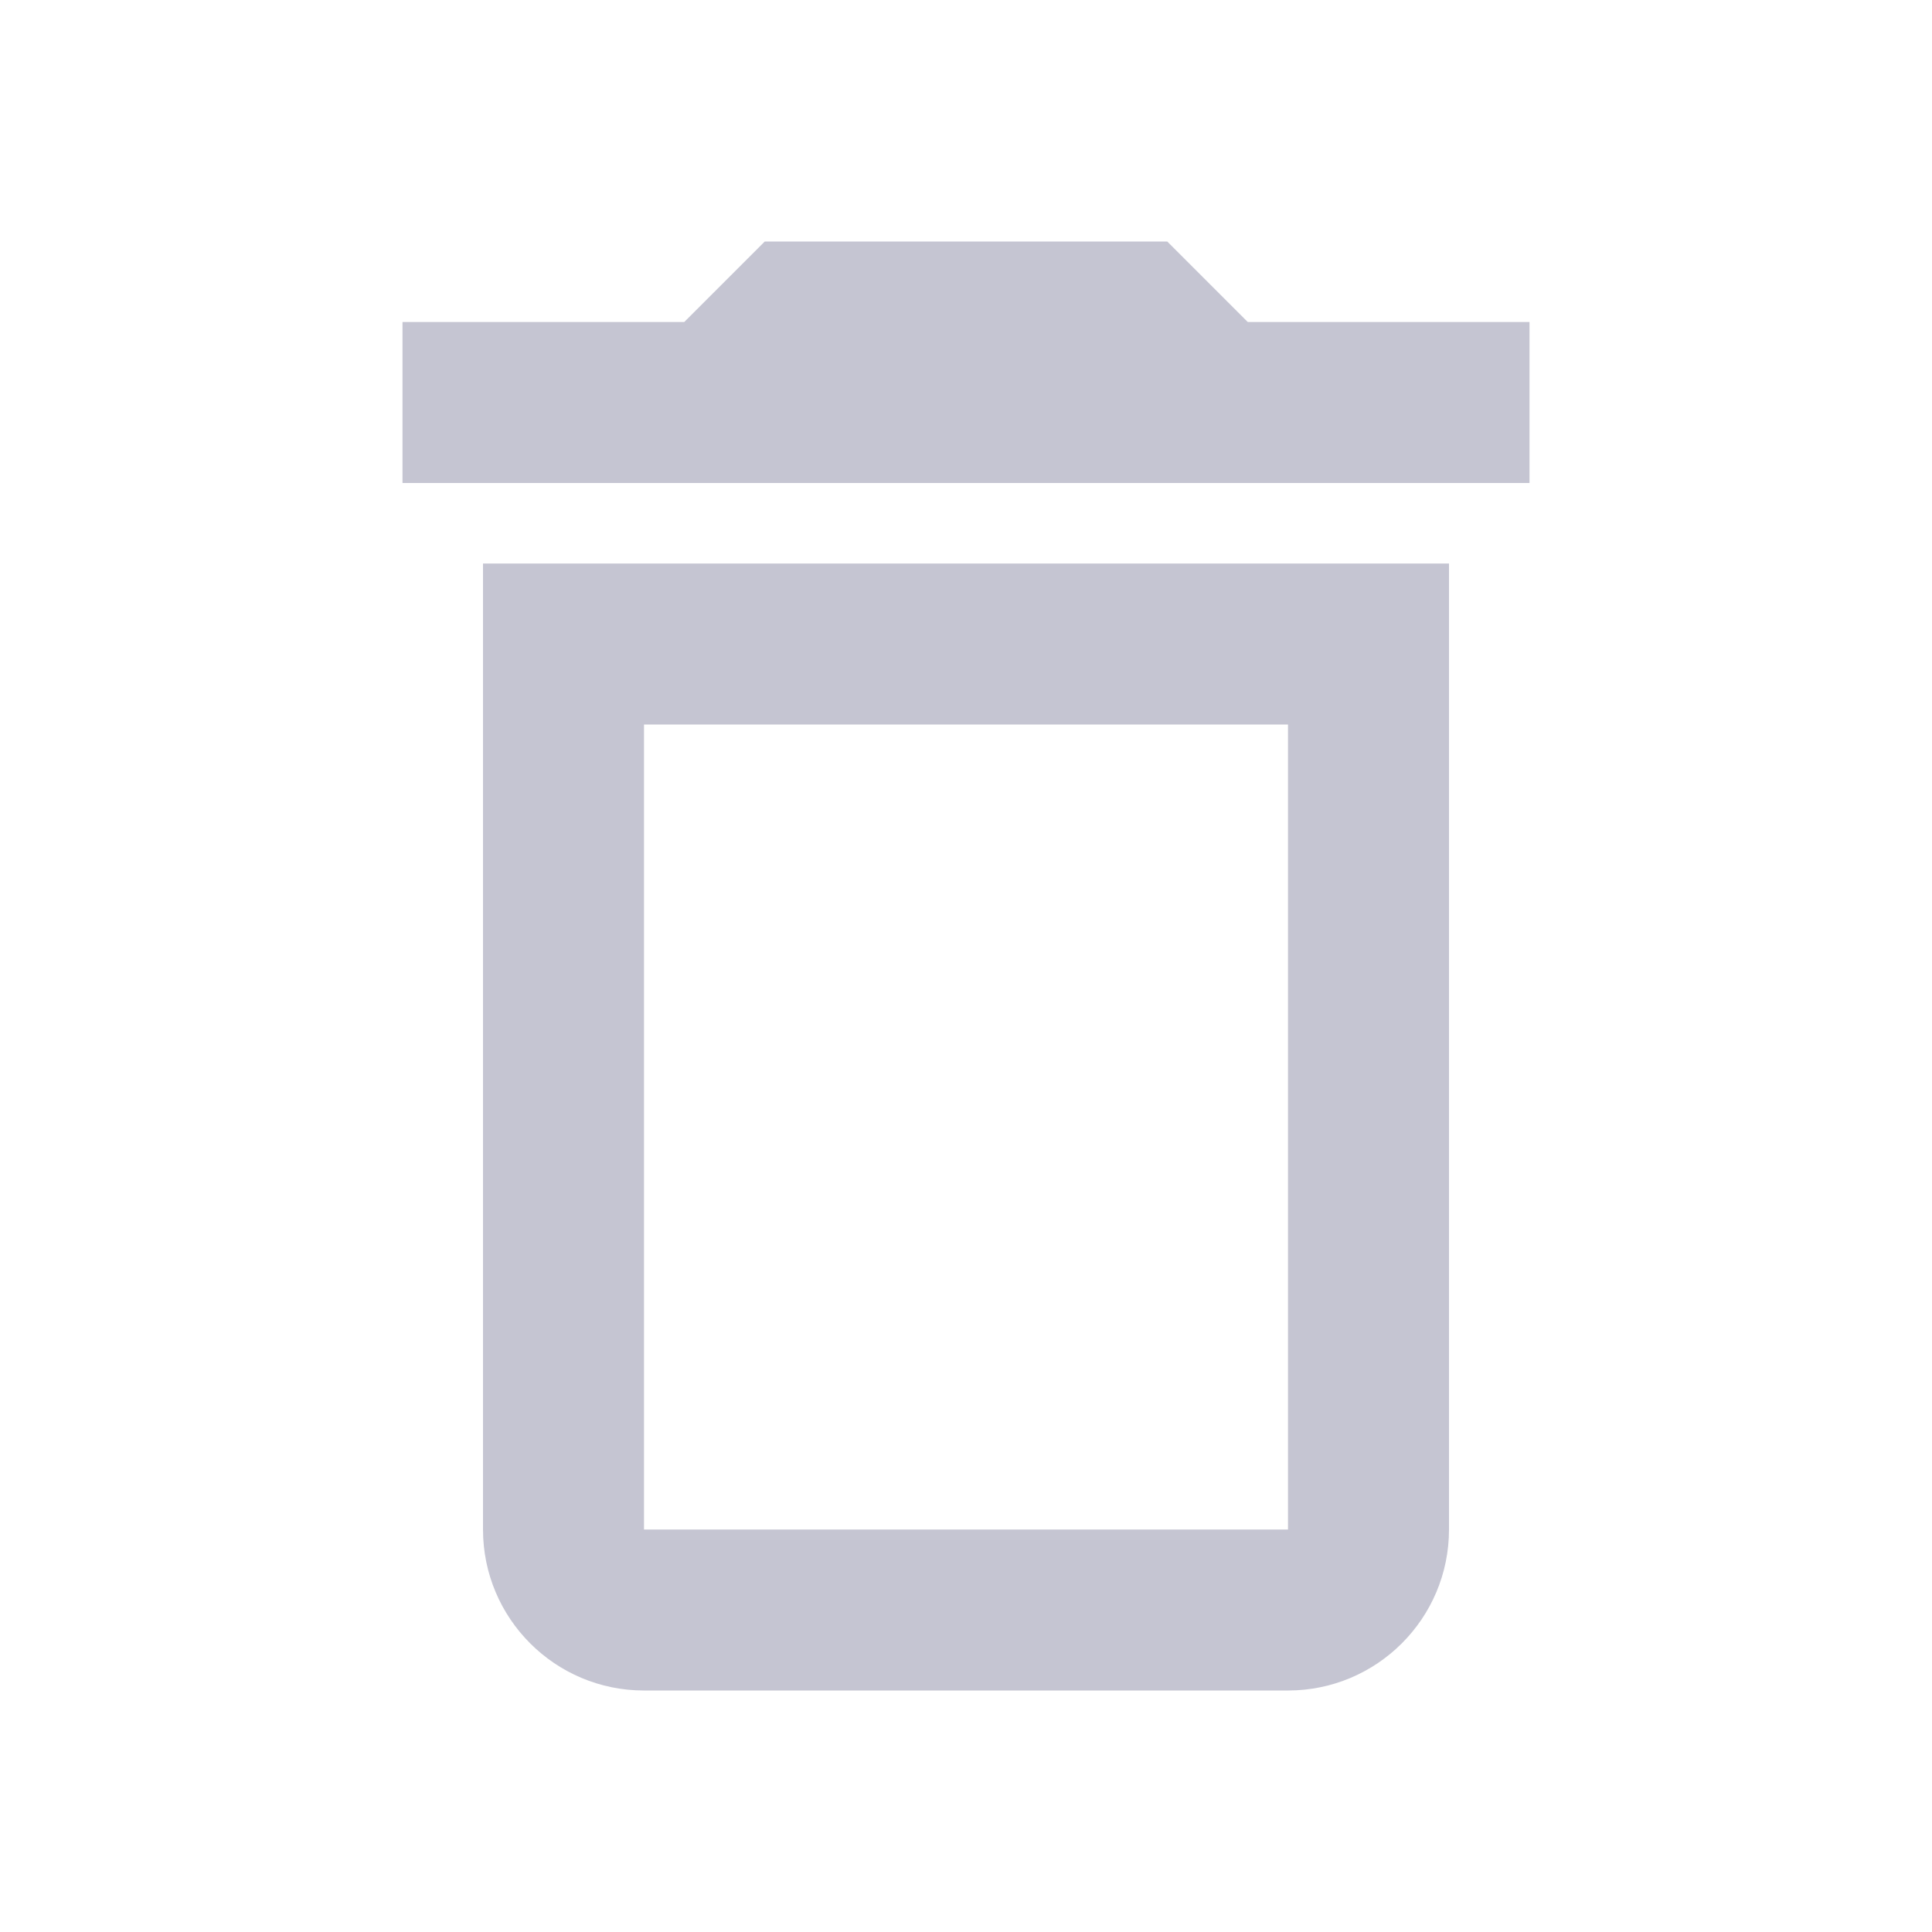
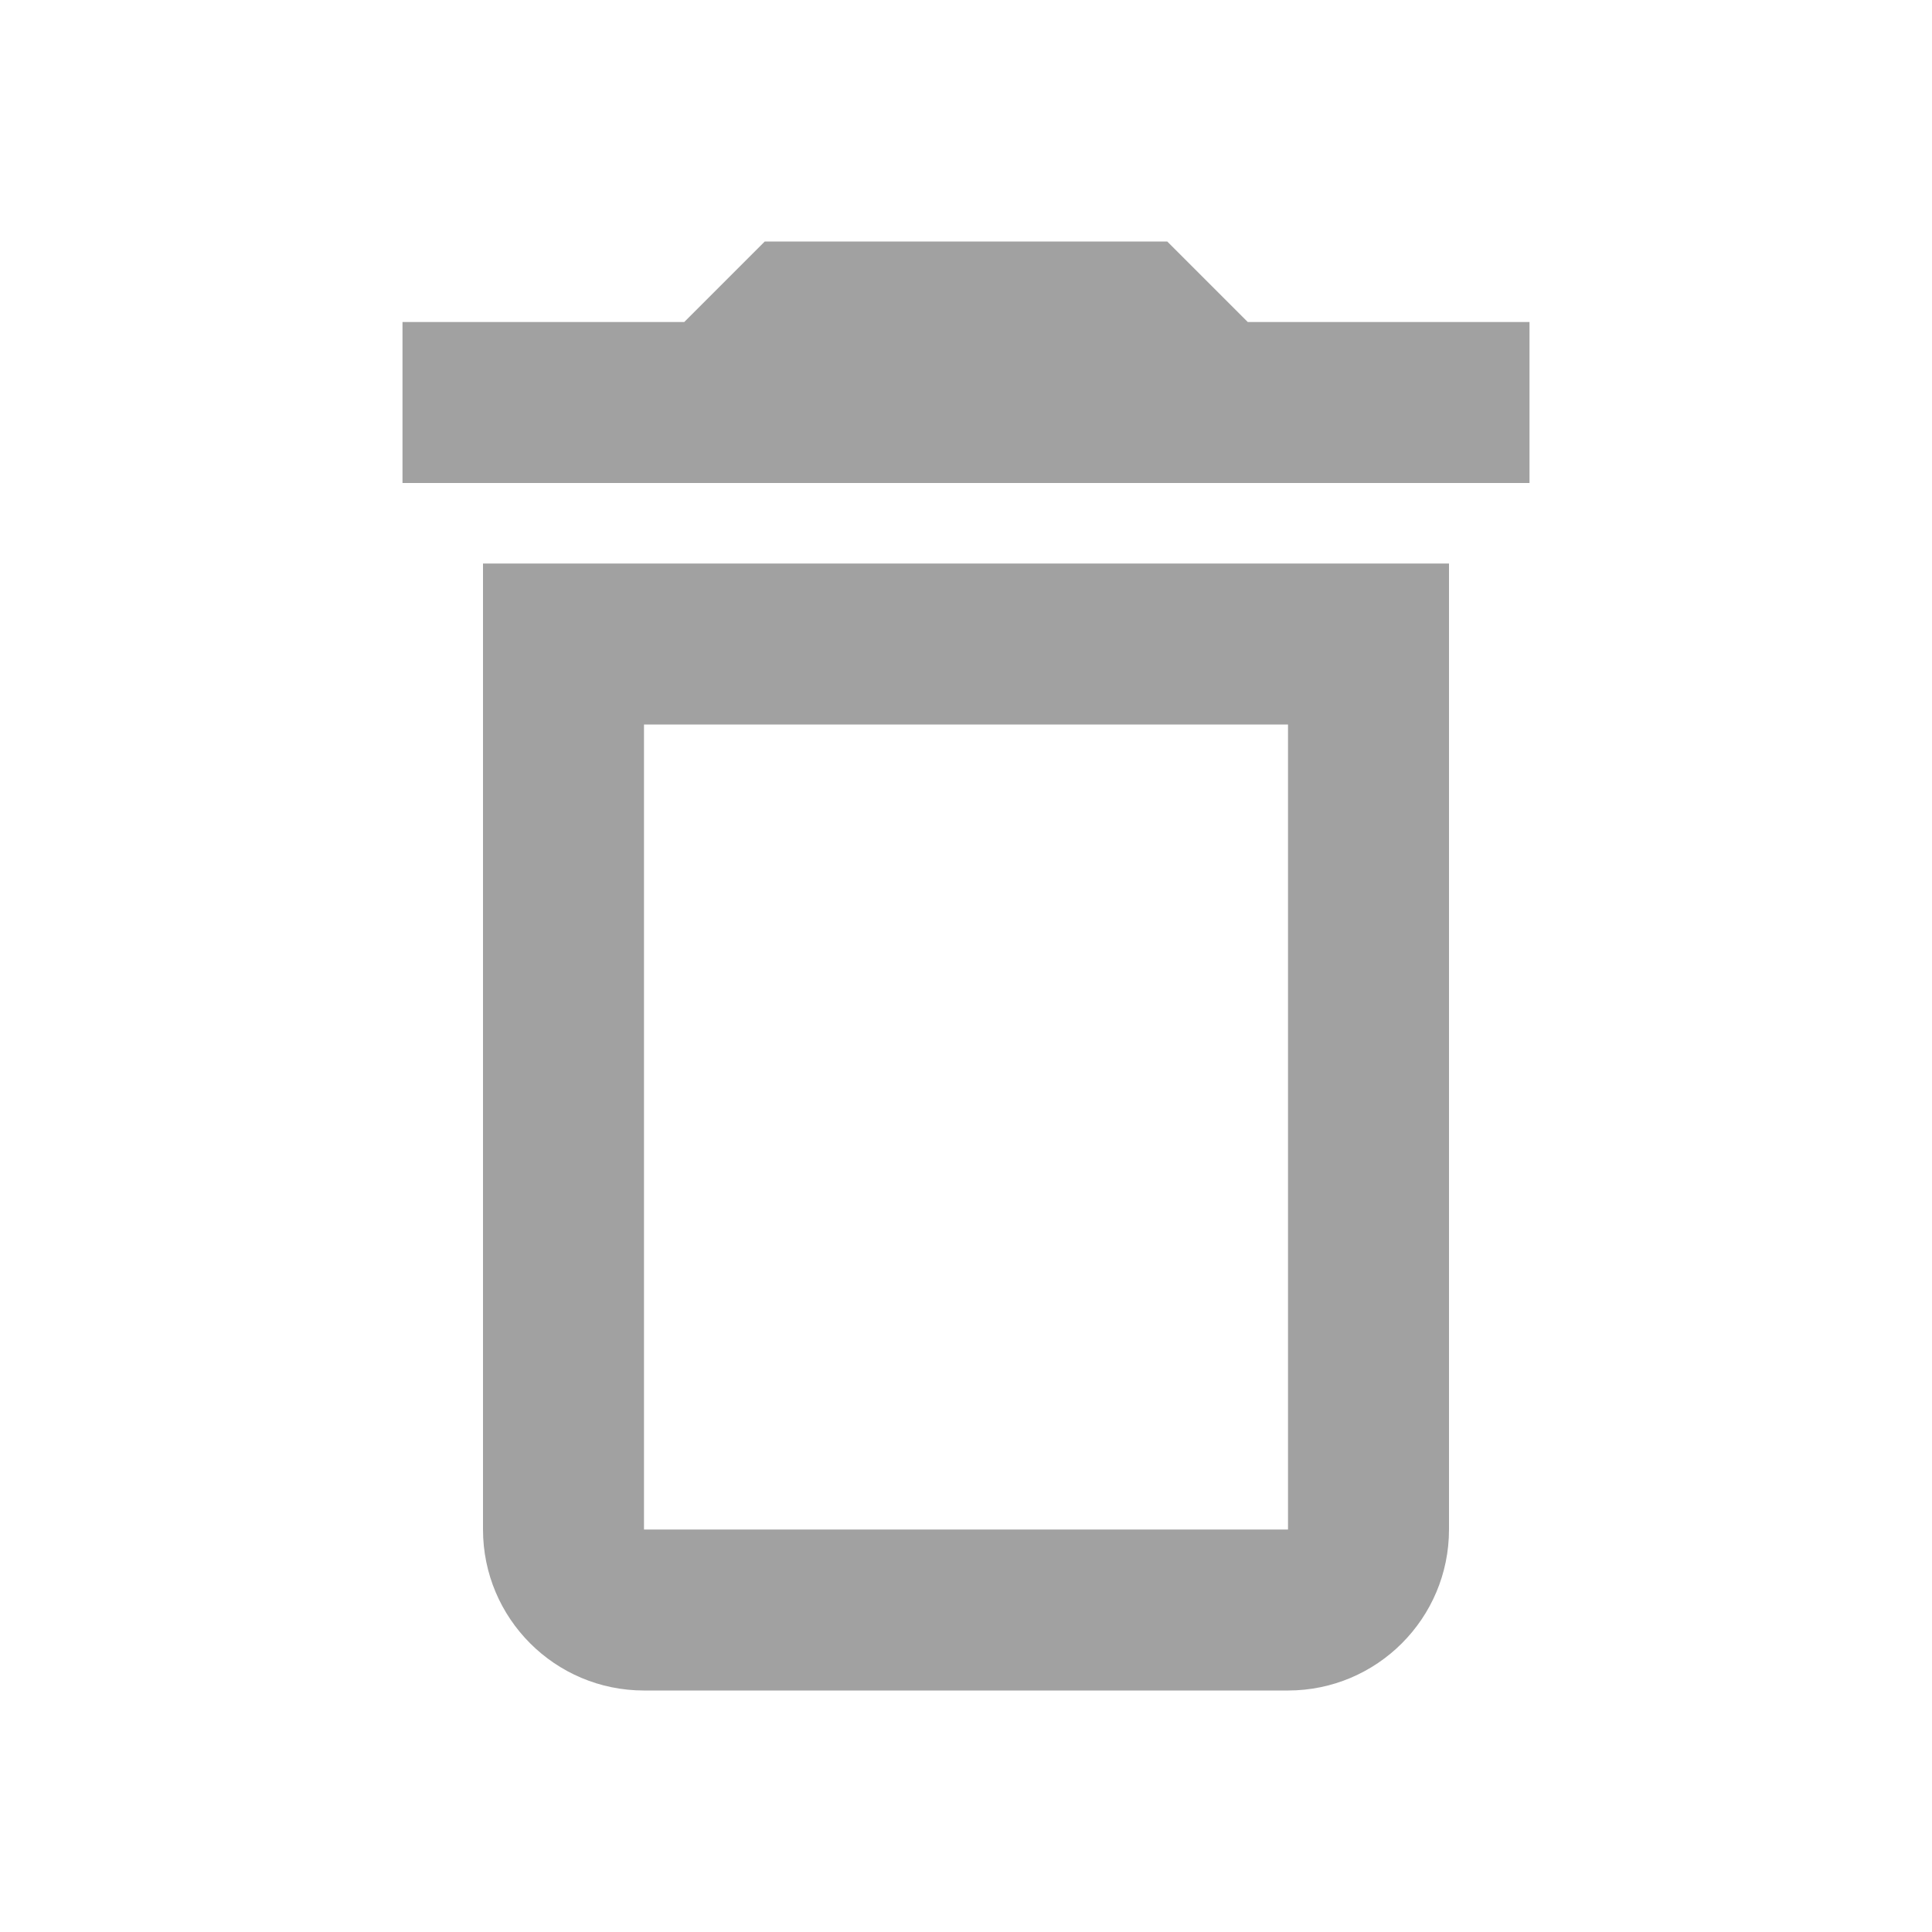
<svg xmlns="http://www.w3.org/2000/svg" width="1em" height="1em" viewBox="0 0 24 24">
-   <path fill="#C5C5D2" d="M6 19a2 2 0 0 0 2 2h8a2 2 0 0 0 2-2V7H6v12M8 9h8v10H8V9m7.5-5l-1-1h-5l-1 1H5v2h14V4h-3.5Z" />
+   <path fill="#A1A1A1" d="M6 19a2 2 0 0 0 2 2h8a2 2 0 0 0 2-2V7H6v12M8 9h8v10H8V9m7.5-5l-1-1h-5l-1 1H5v2h14V4h-3.5Z" />
</svg>
